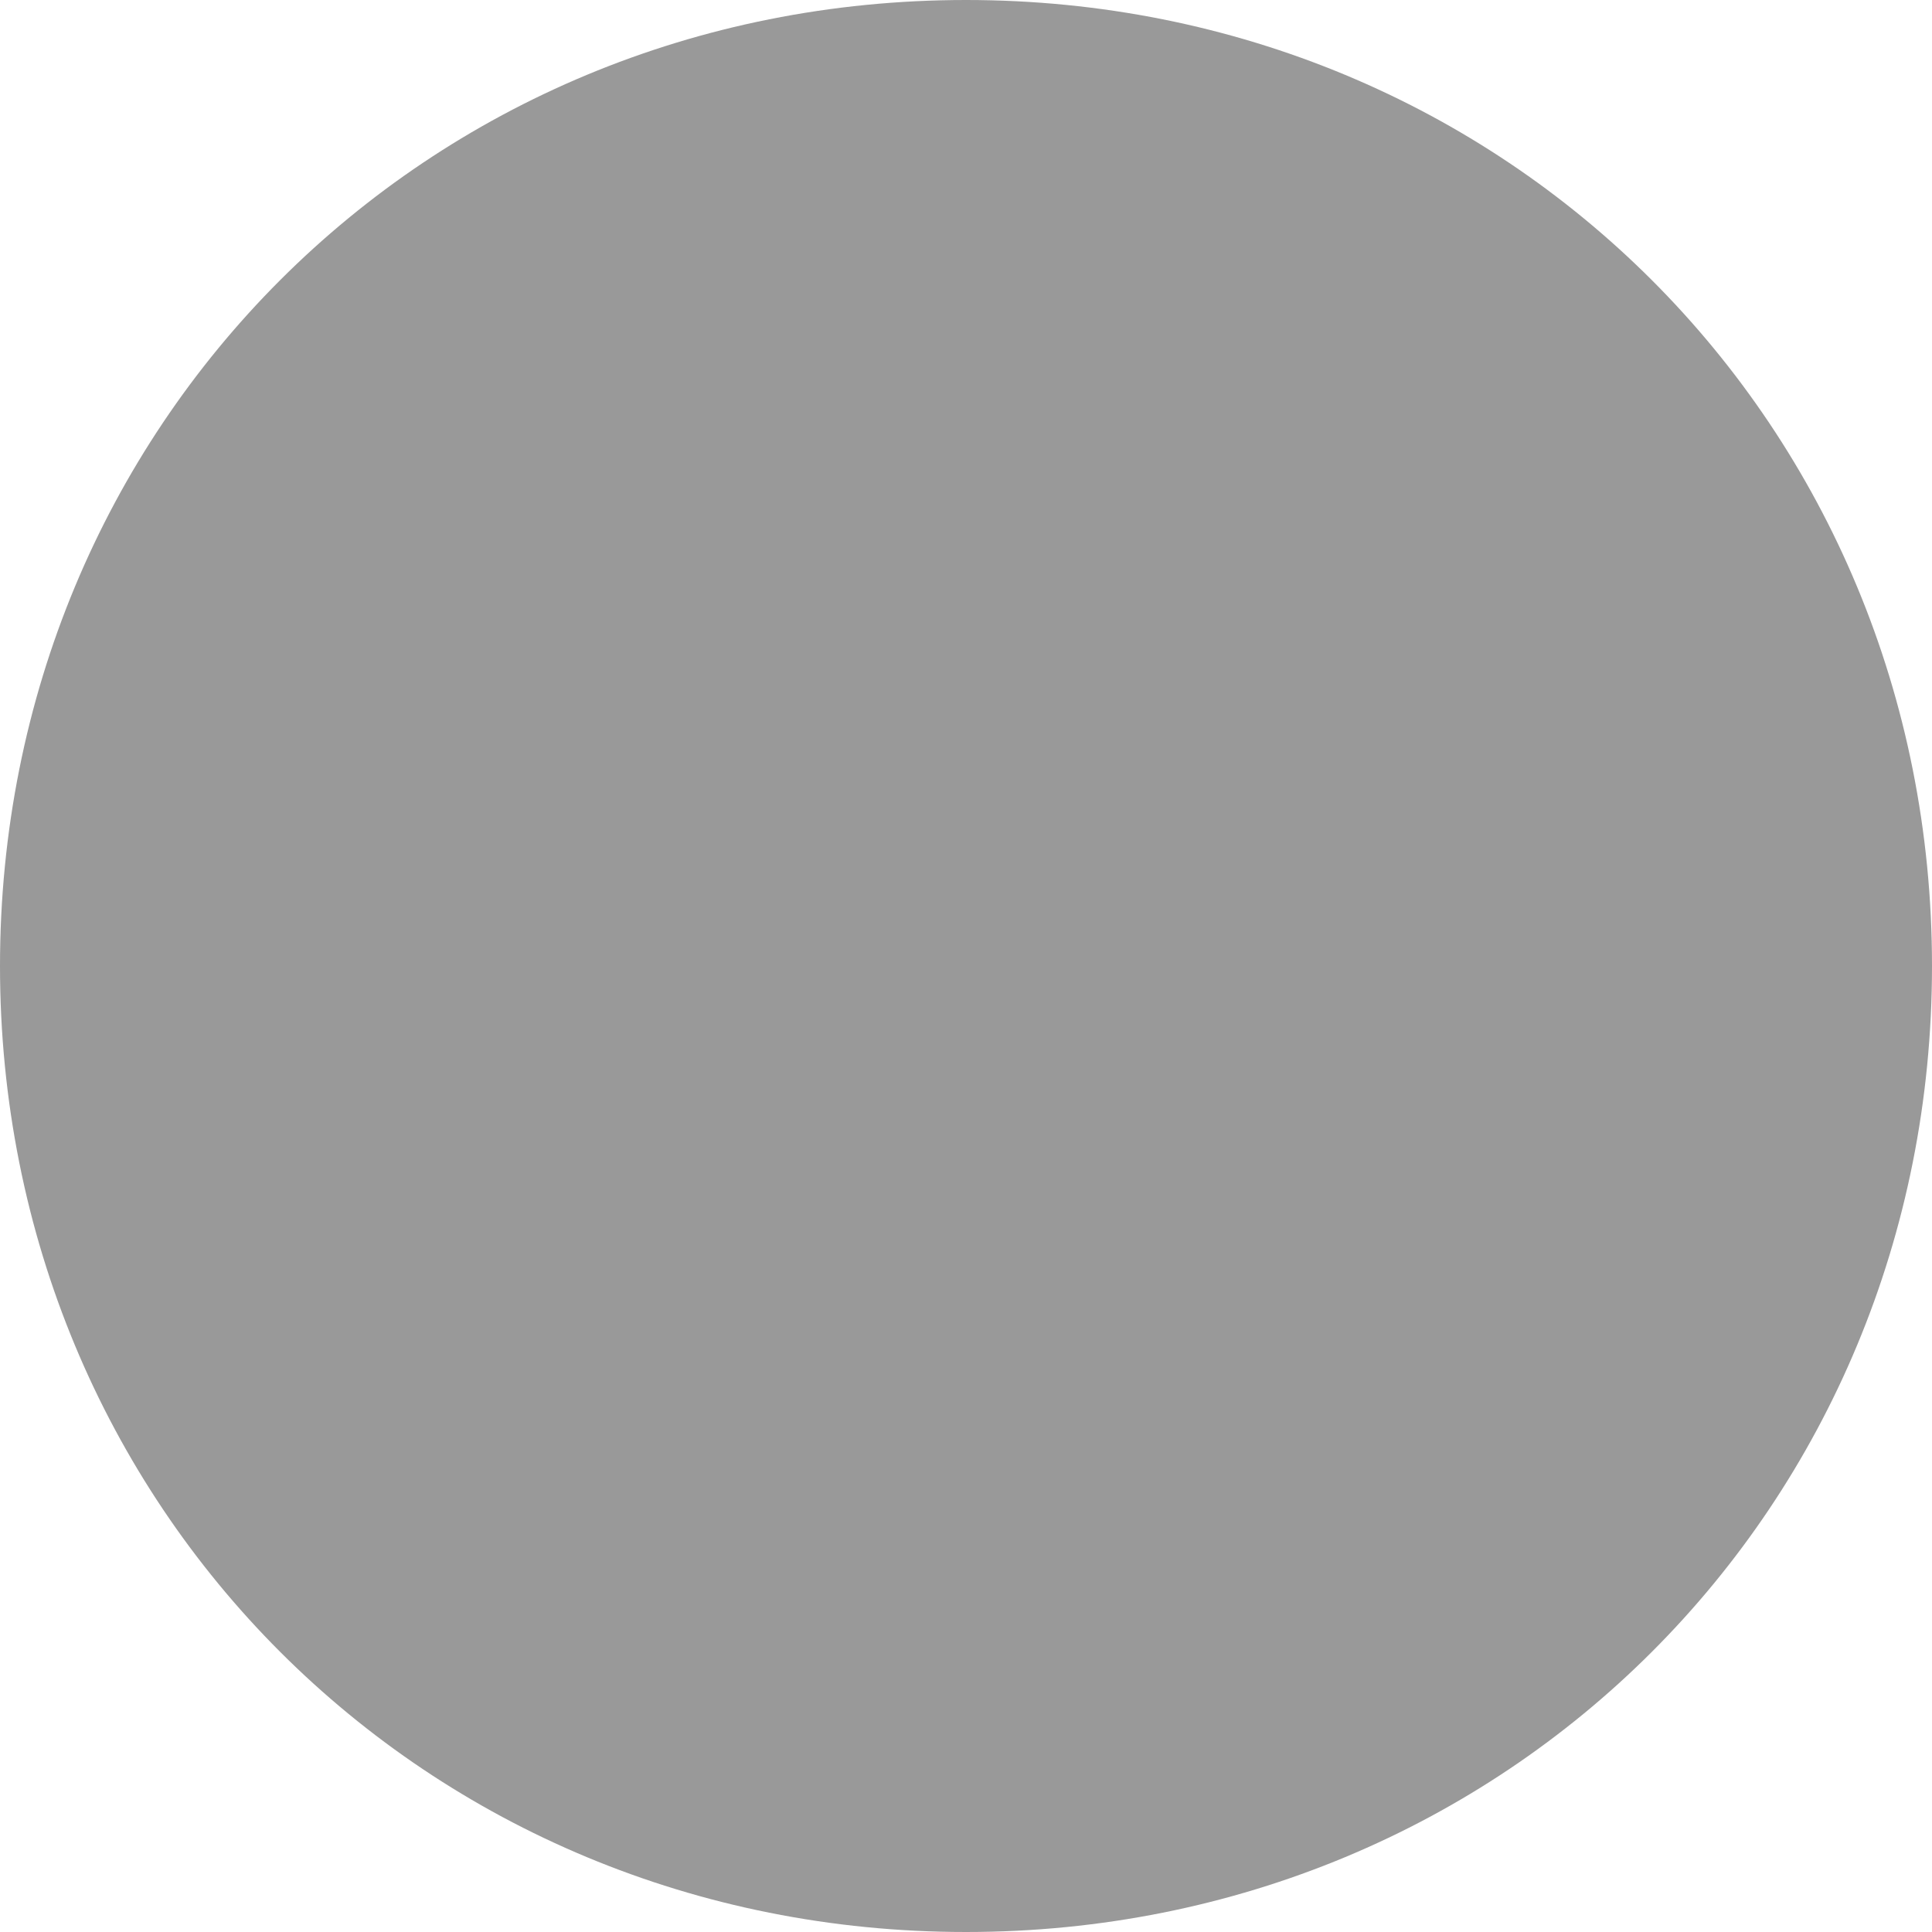
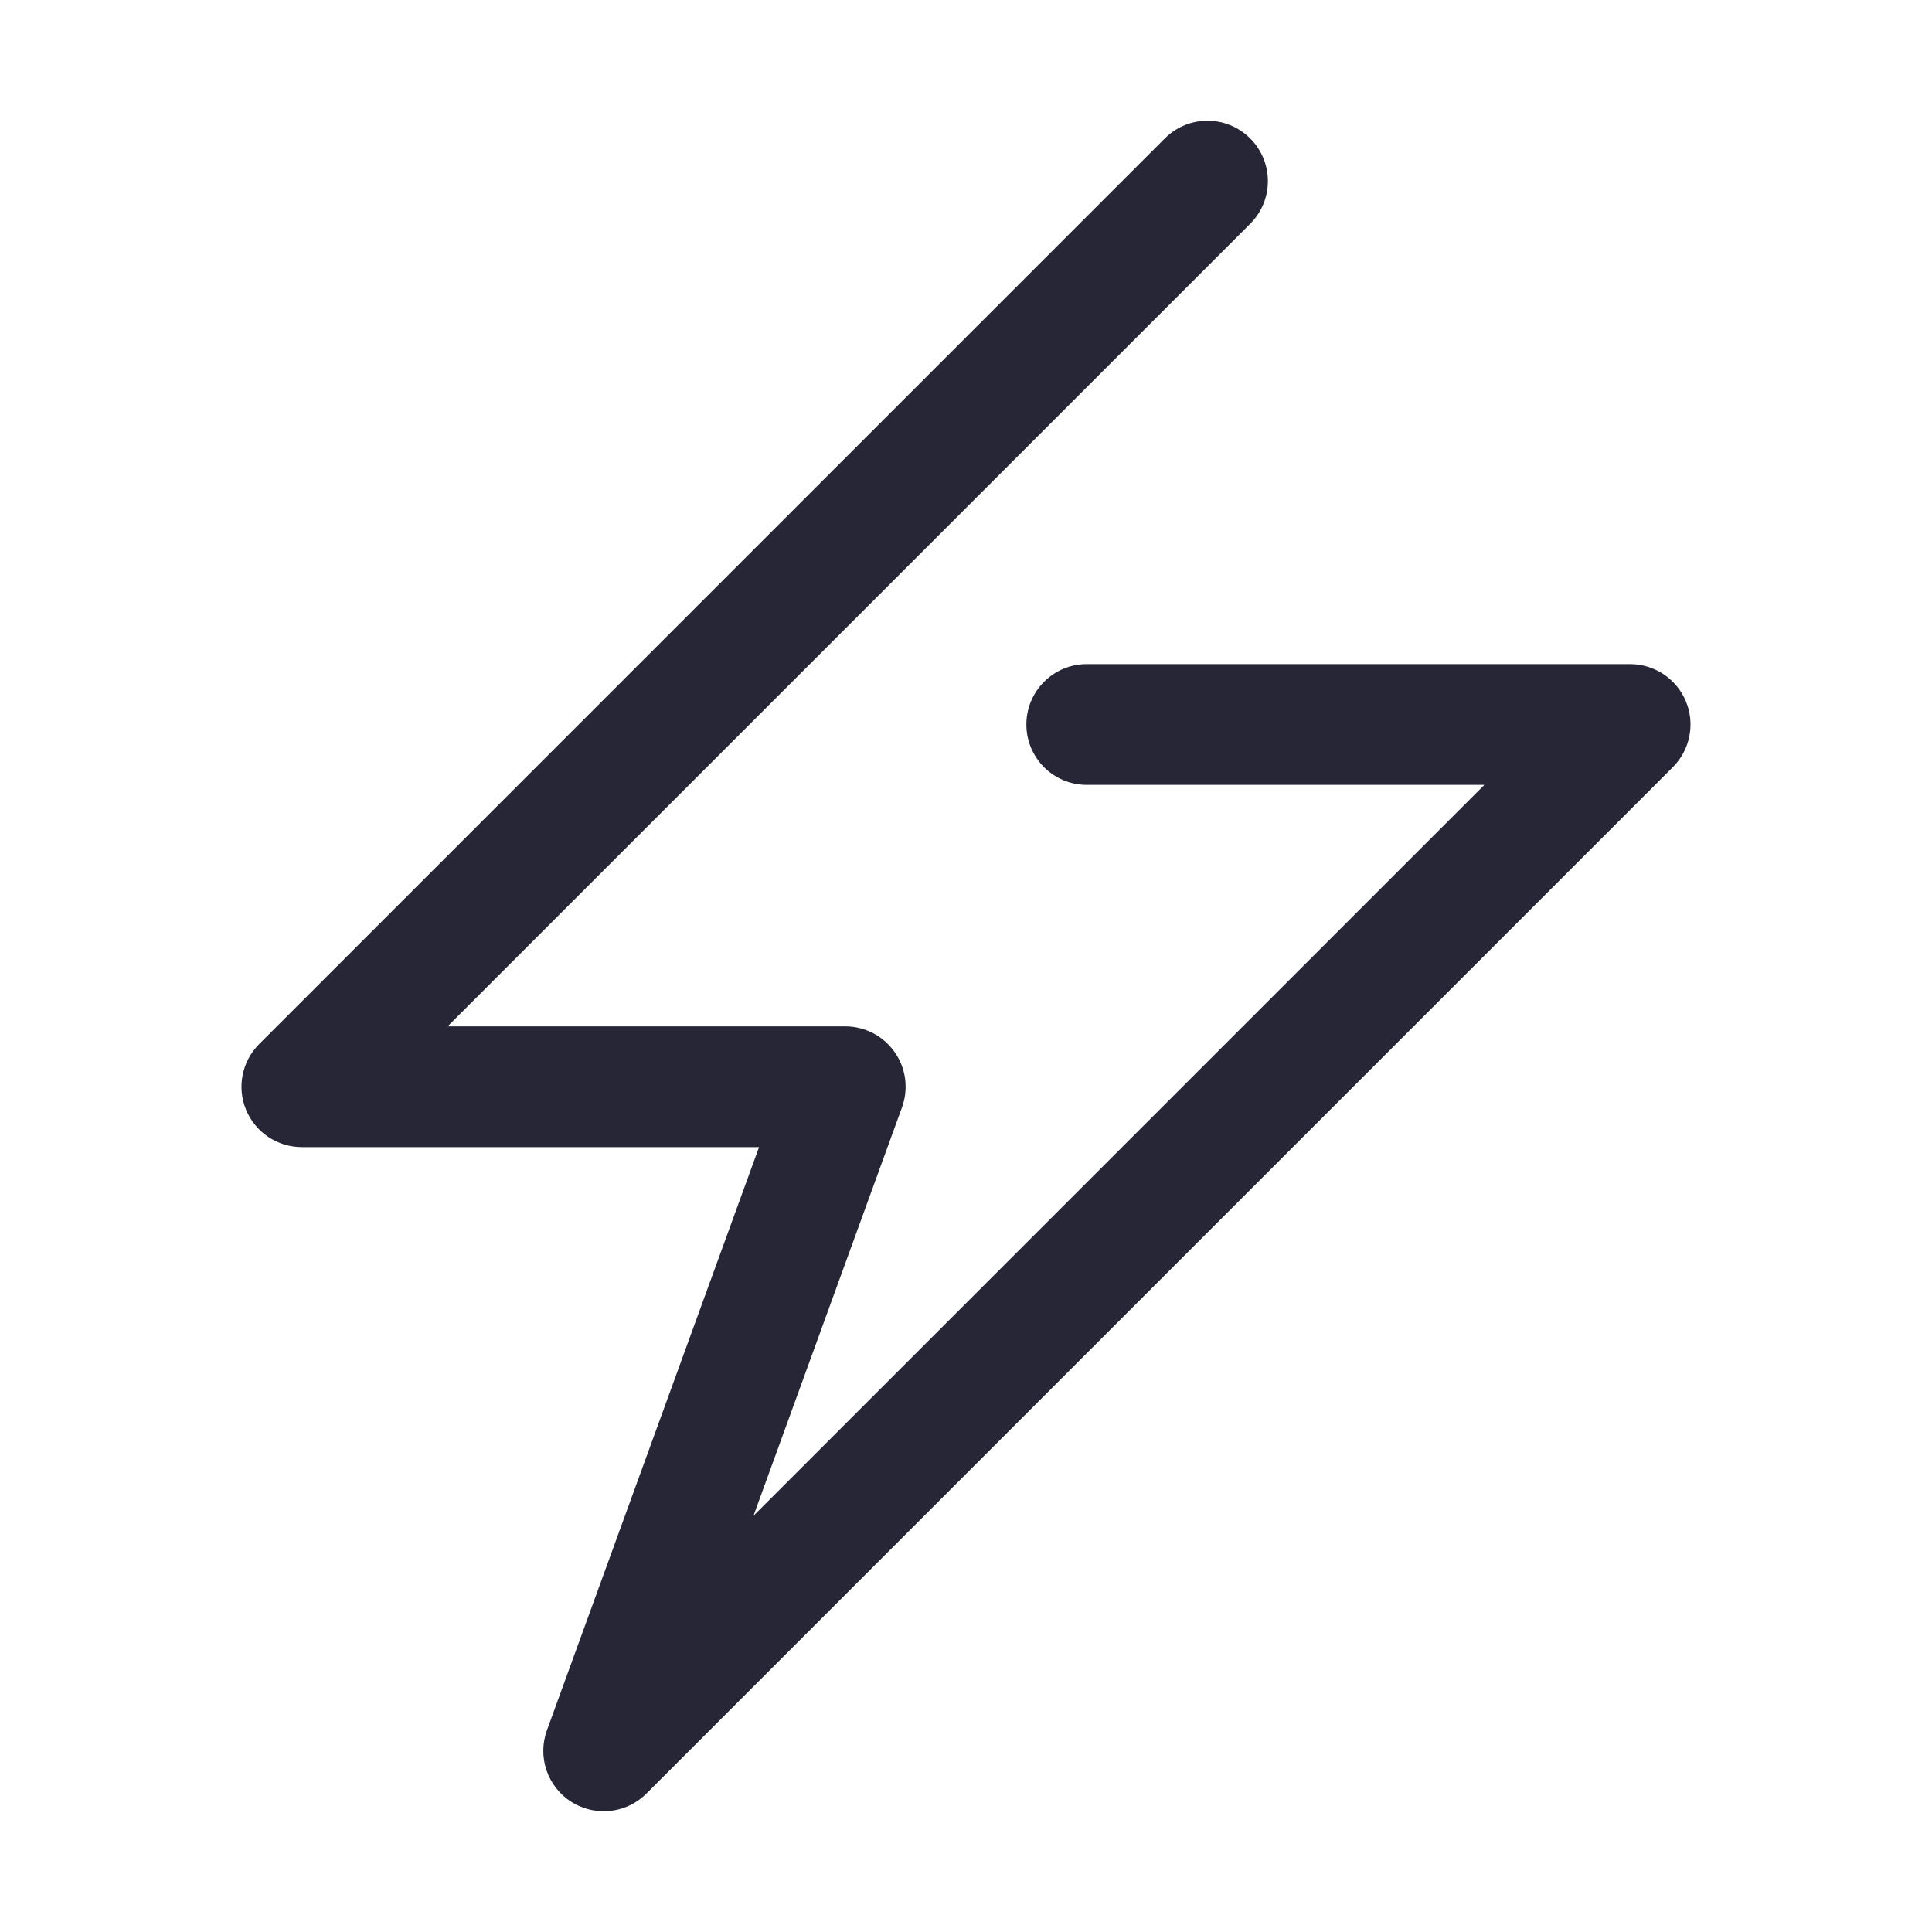
- <svg xmlns="http://www.w3.org/2000/svg" version="1.1" width="60px" height="60px">
-   <g>
-     <path d="M 30 0  C 46.8 0  60 13.2  60 30  C 60 46.8  46.8 60  30 60  C 13.2 60  0 46.8  0 30  C 0 13.2  13.2 0  30 0  Z " fill-rule="nonzero" fill="#999999" stroke="none" />
-   </g>
+ <svg xmlns="http://www.w3.org/2000/svg" t="1571989478083" class="icon" viewBox="0 0 1024 1024" version="1.1" p-id="31369" width="200" height="200">
+   <defs>
+     <style type="text/css" />
+   </defs>
+   <path d="M319.968 960c-5.92 0-11.904-1.664-17.184-4.992-12.672-8.064-18.016-23.84-12.896-37.952L402.304 608H160c-12.928 0-24.608-7.776-29.568-19.744s-2.208-25.728 6.944-34.88l480-480c12.512-12.512 32.736-12.512 45.248 0s12.512 32.736 0 45.248L237.248 544H448a31.952 31.952 0 0 1 26.208 13.664c6.016 8.544 7.424 19.456 3.872 29.28l-78.72 216.448L786.752 416H576c-17.696 0-32-14.336-32-32s14.304-32 32-32h288c12.928 0 24.64 7.808 29.568 19.744a31.997 31.997 0 0 1-6.944 34.88l-544 544A32.035 32.035 0 0 1 319.968 960z" fill="#272636" p-id="31370" />
</svg>
